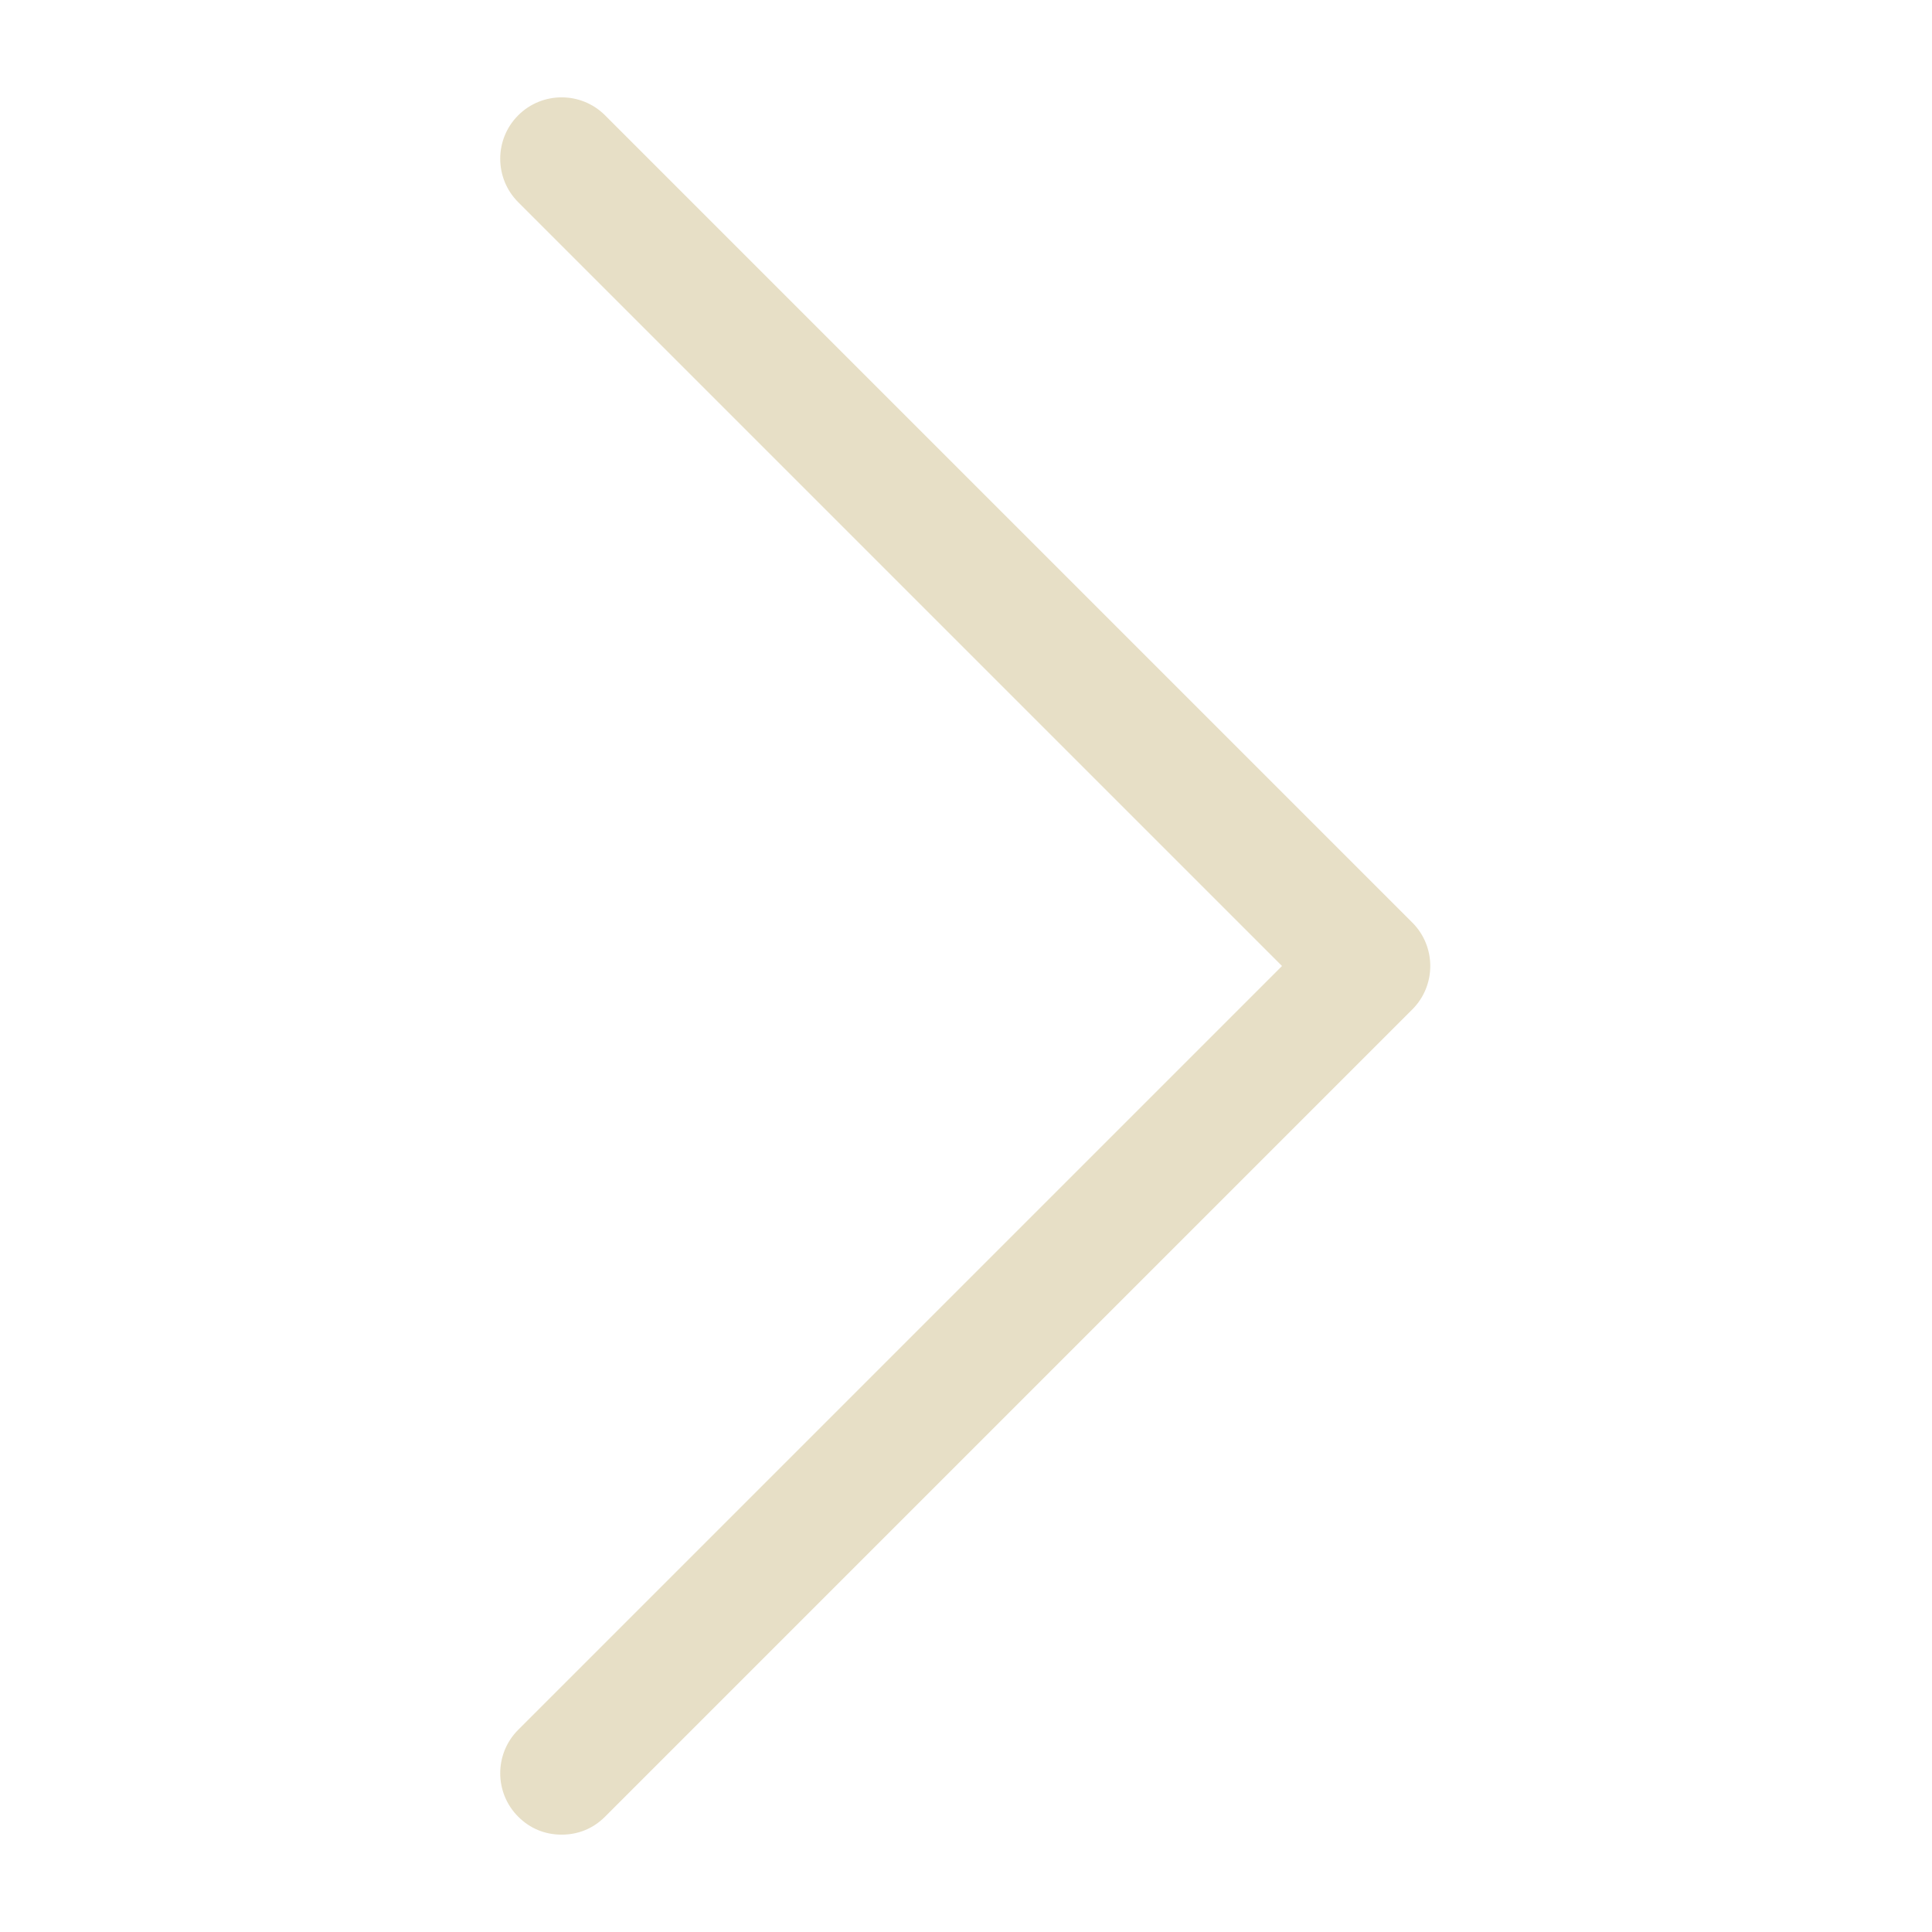
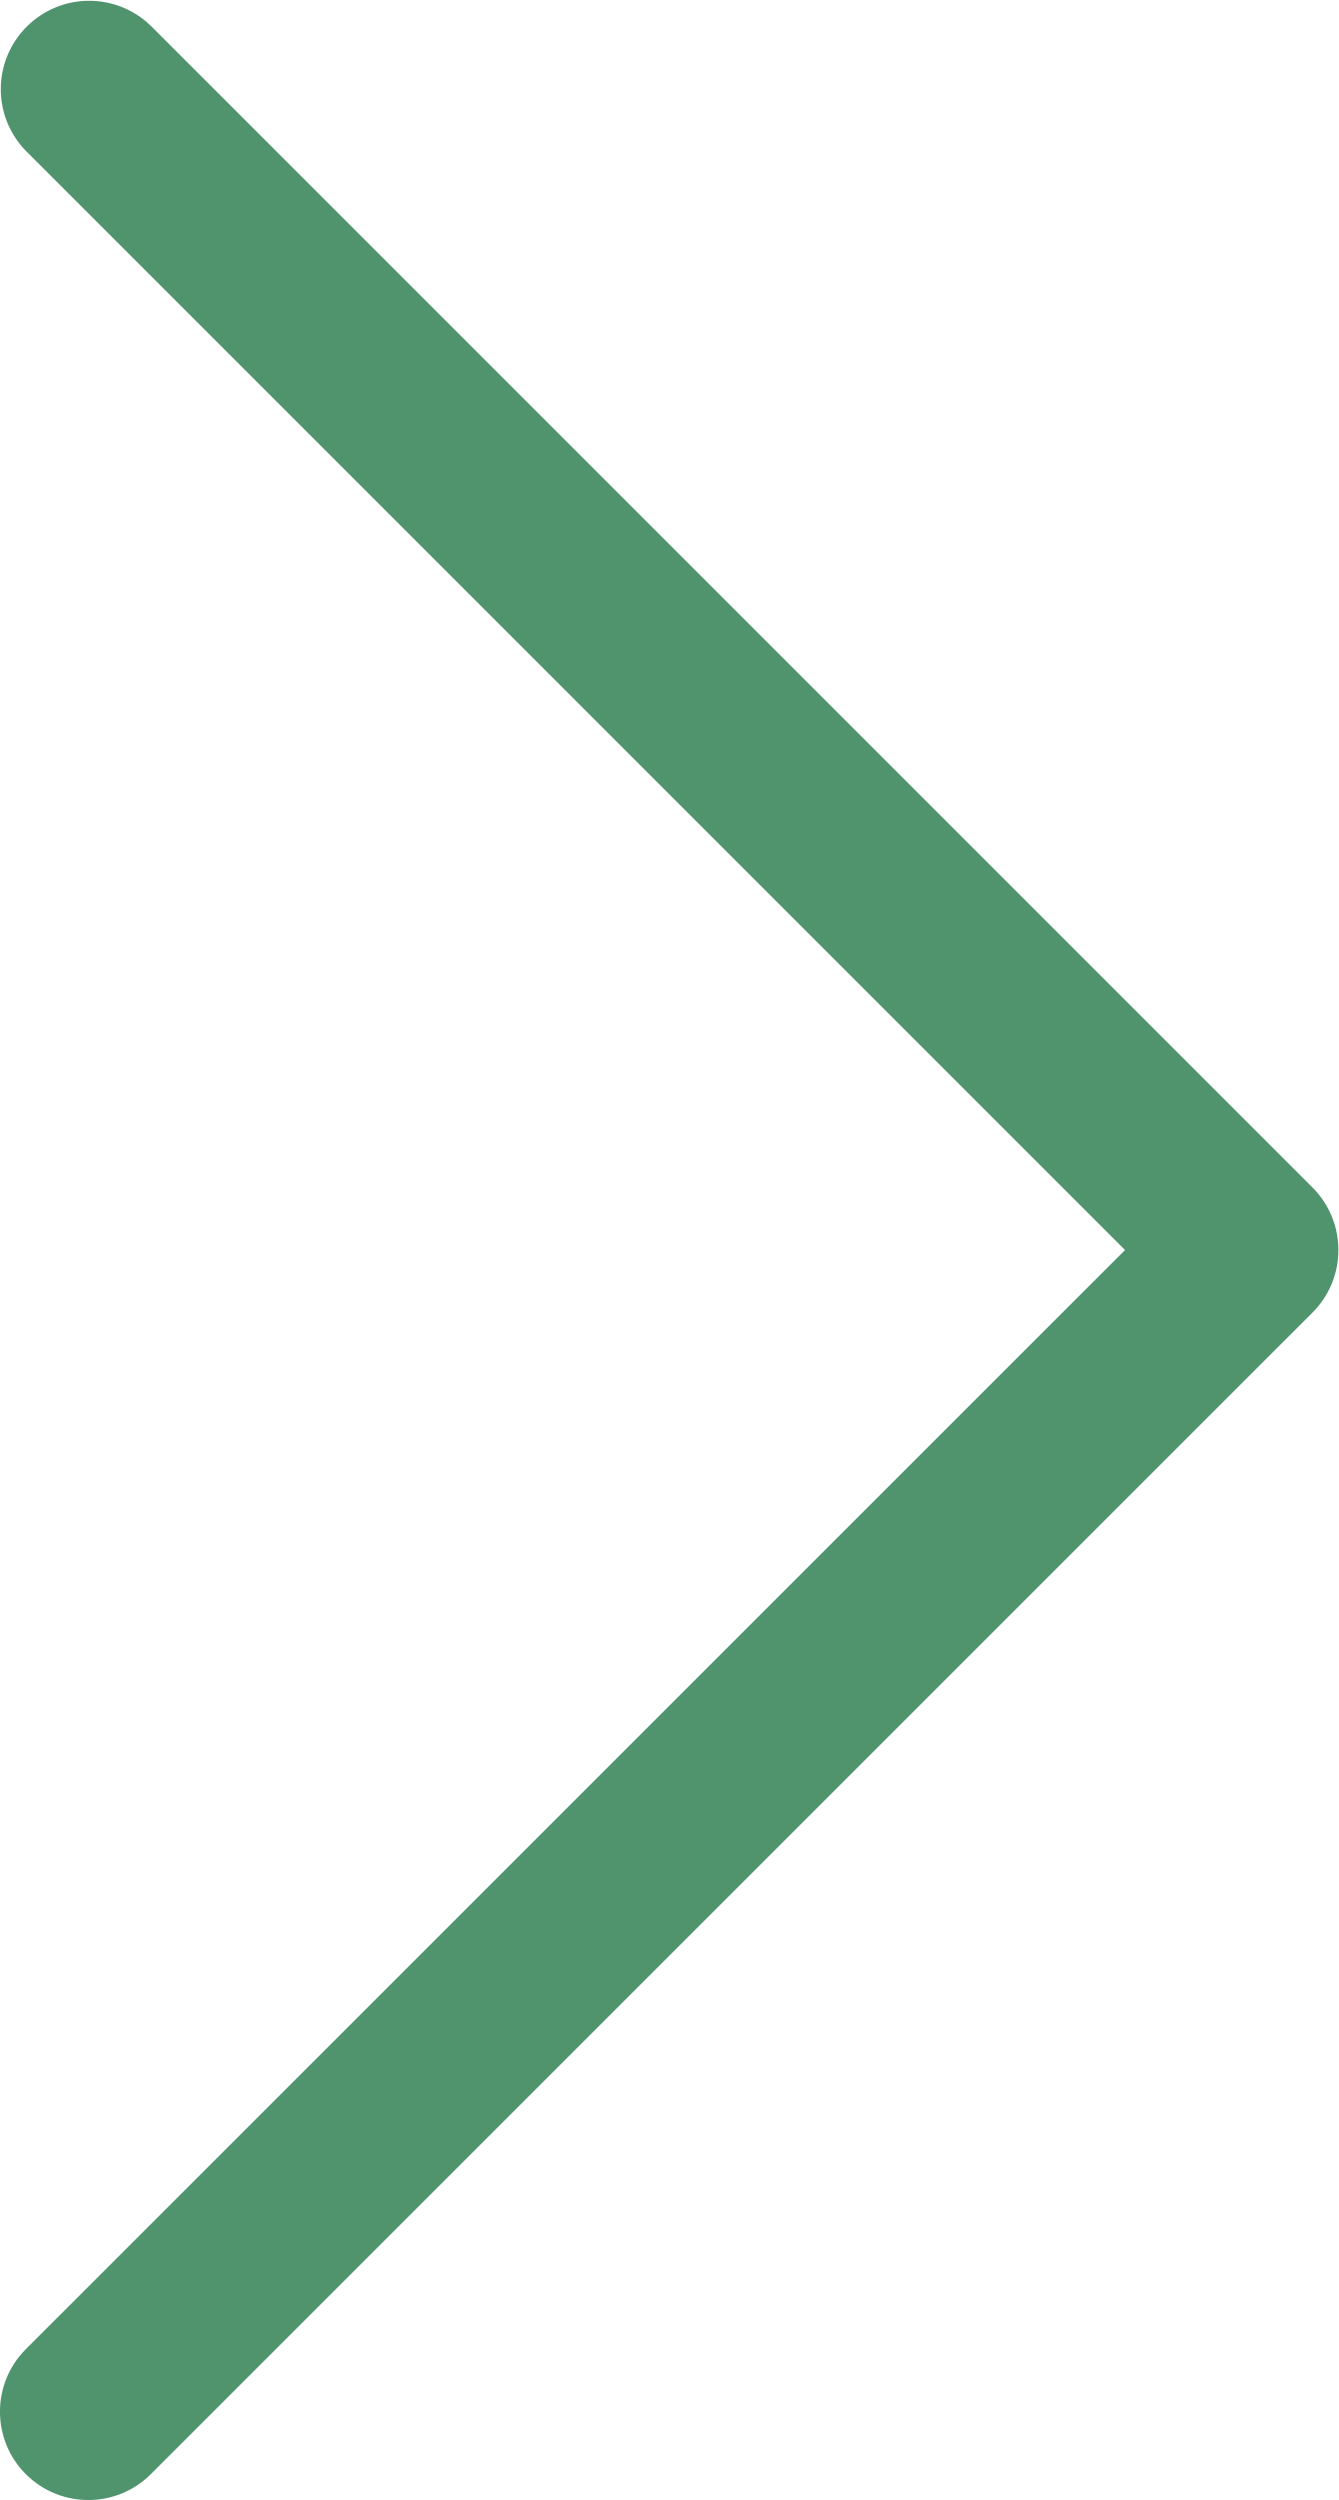
- <svg xmlns="http://www.w3.org/2000/svg" version="1.1" id="Layer_1" x="0px" y="0px" viewBox="0 0 129 129" style="enable-background:new 0 0 129 129;" xml:space="preserve">
-   <g>
-     <path style="fill:#E7DFC6;" d="M40.4,121.3c-0.8,0.8-1.8,1.2-2.9,1.2s-2.1-0.4-2.9-1.2c-1.6-1.6-1.6-4.2,0-5.8l51-51l-51-51   c-1.6-1.6-1.6-4.2,0-5.8s4.2-1.6,5.8,0l53.9,53.9c1.6,1.6,1.6,4.2,0,5.8L40.4,121.3z" />
-   </g>
+ <svg xmlns="http://www.w3.org/2000/svg" width="20" height="37.359" viewBox="0 0 20 37.359">
+   <path d="M35.654,43.473a1.322,1.322,0,0,1-1.868,0,1.322,1.322,0,0,1,0-1.868L50.212,25.18,33.786,8.754a1.321,1.321,0,0,1,1.868-1.868L53.014,24.246a1.322,1.322,0,0,1,0,1.868Z" transform="translate(-33.4 -6.5)" fill="#50946e" />
</svg>
